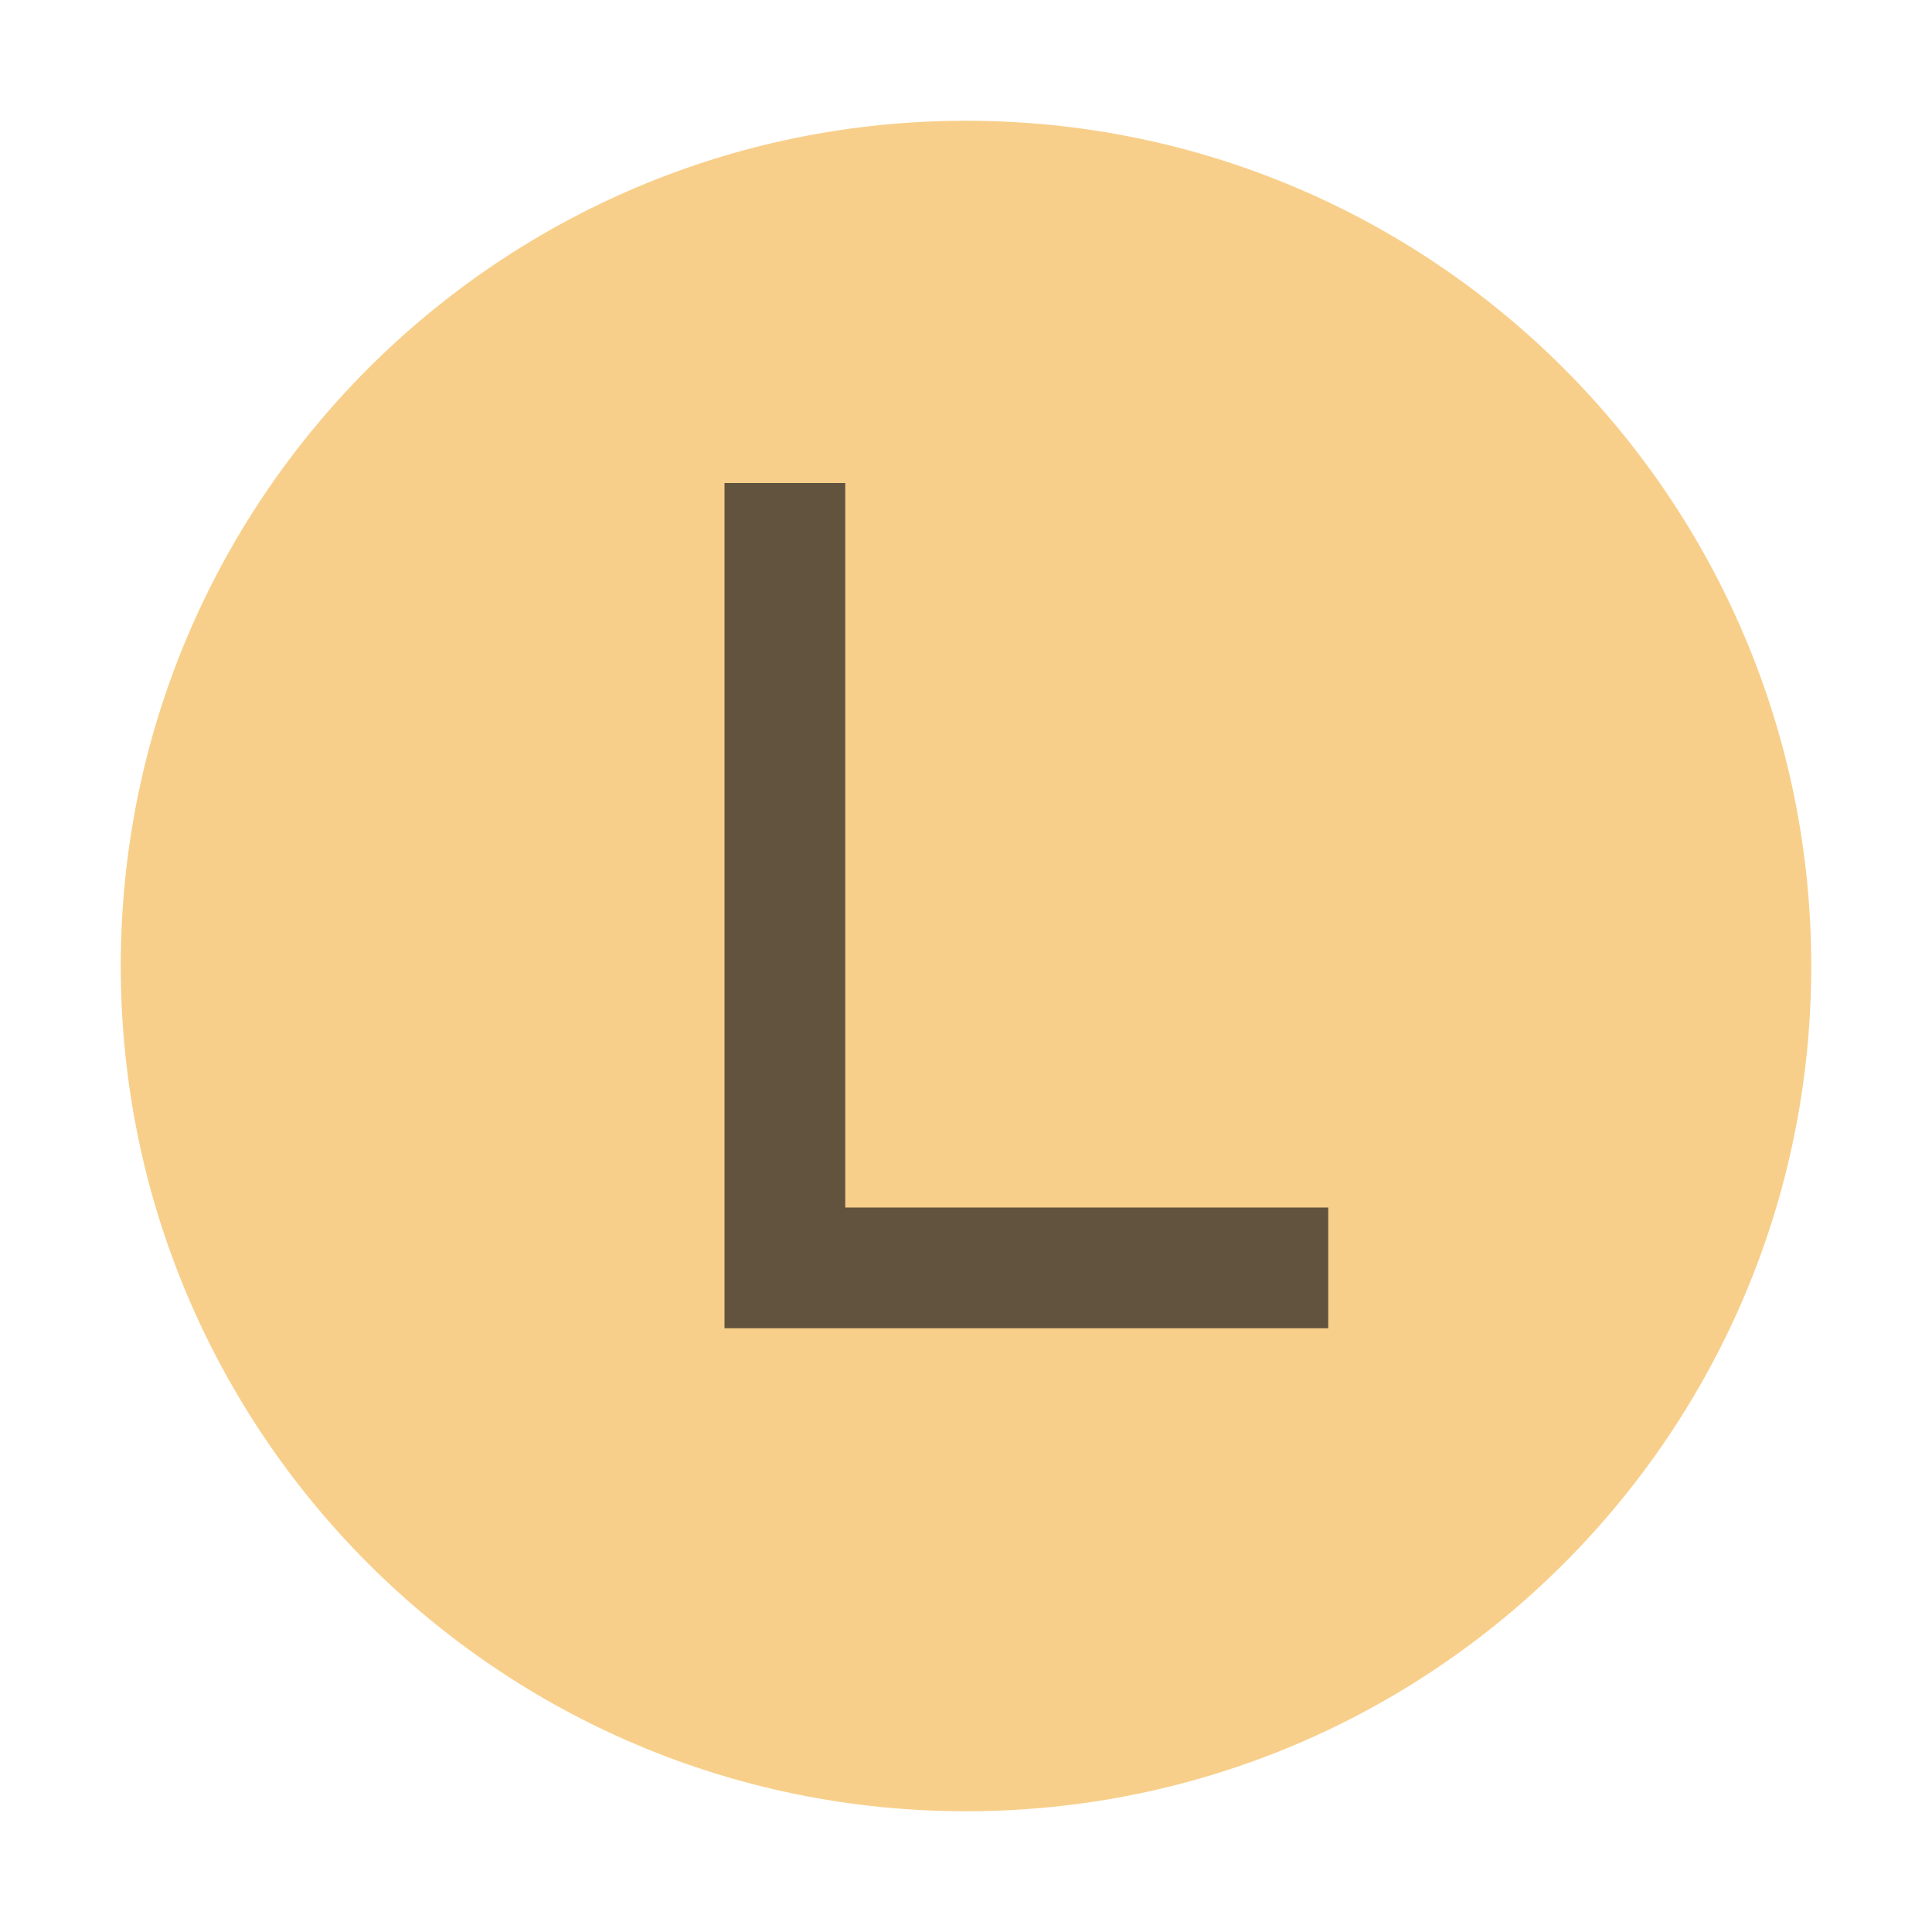
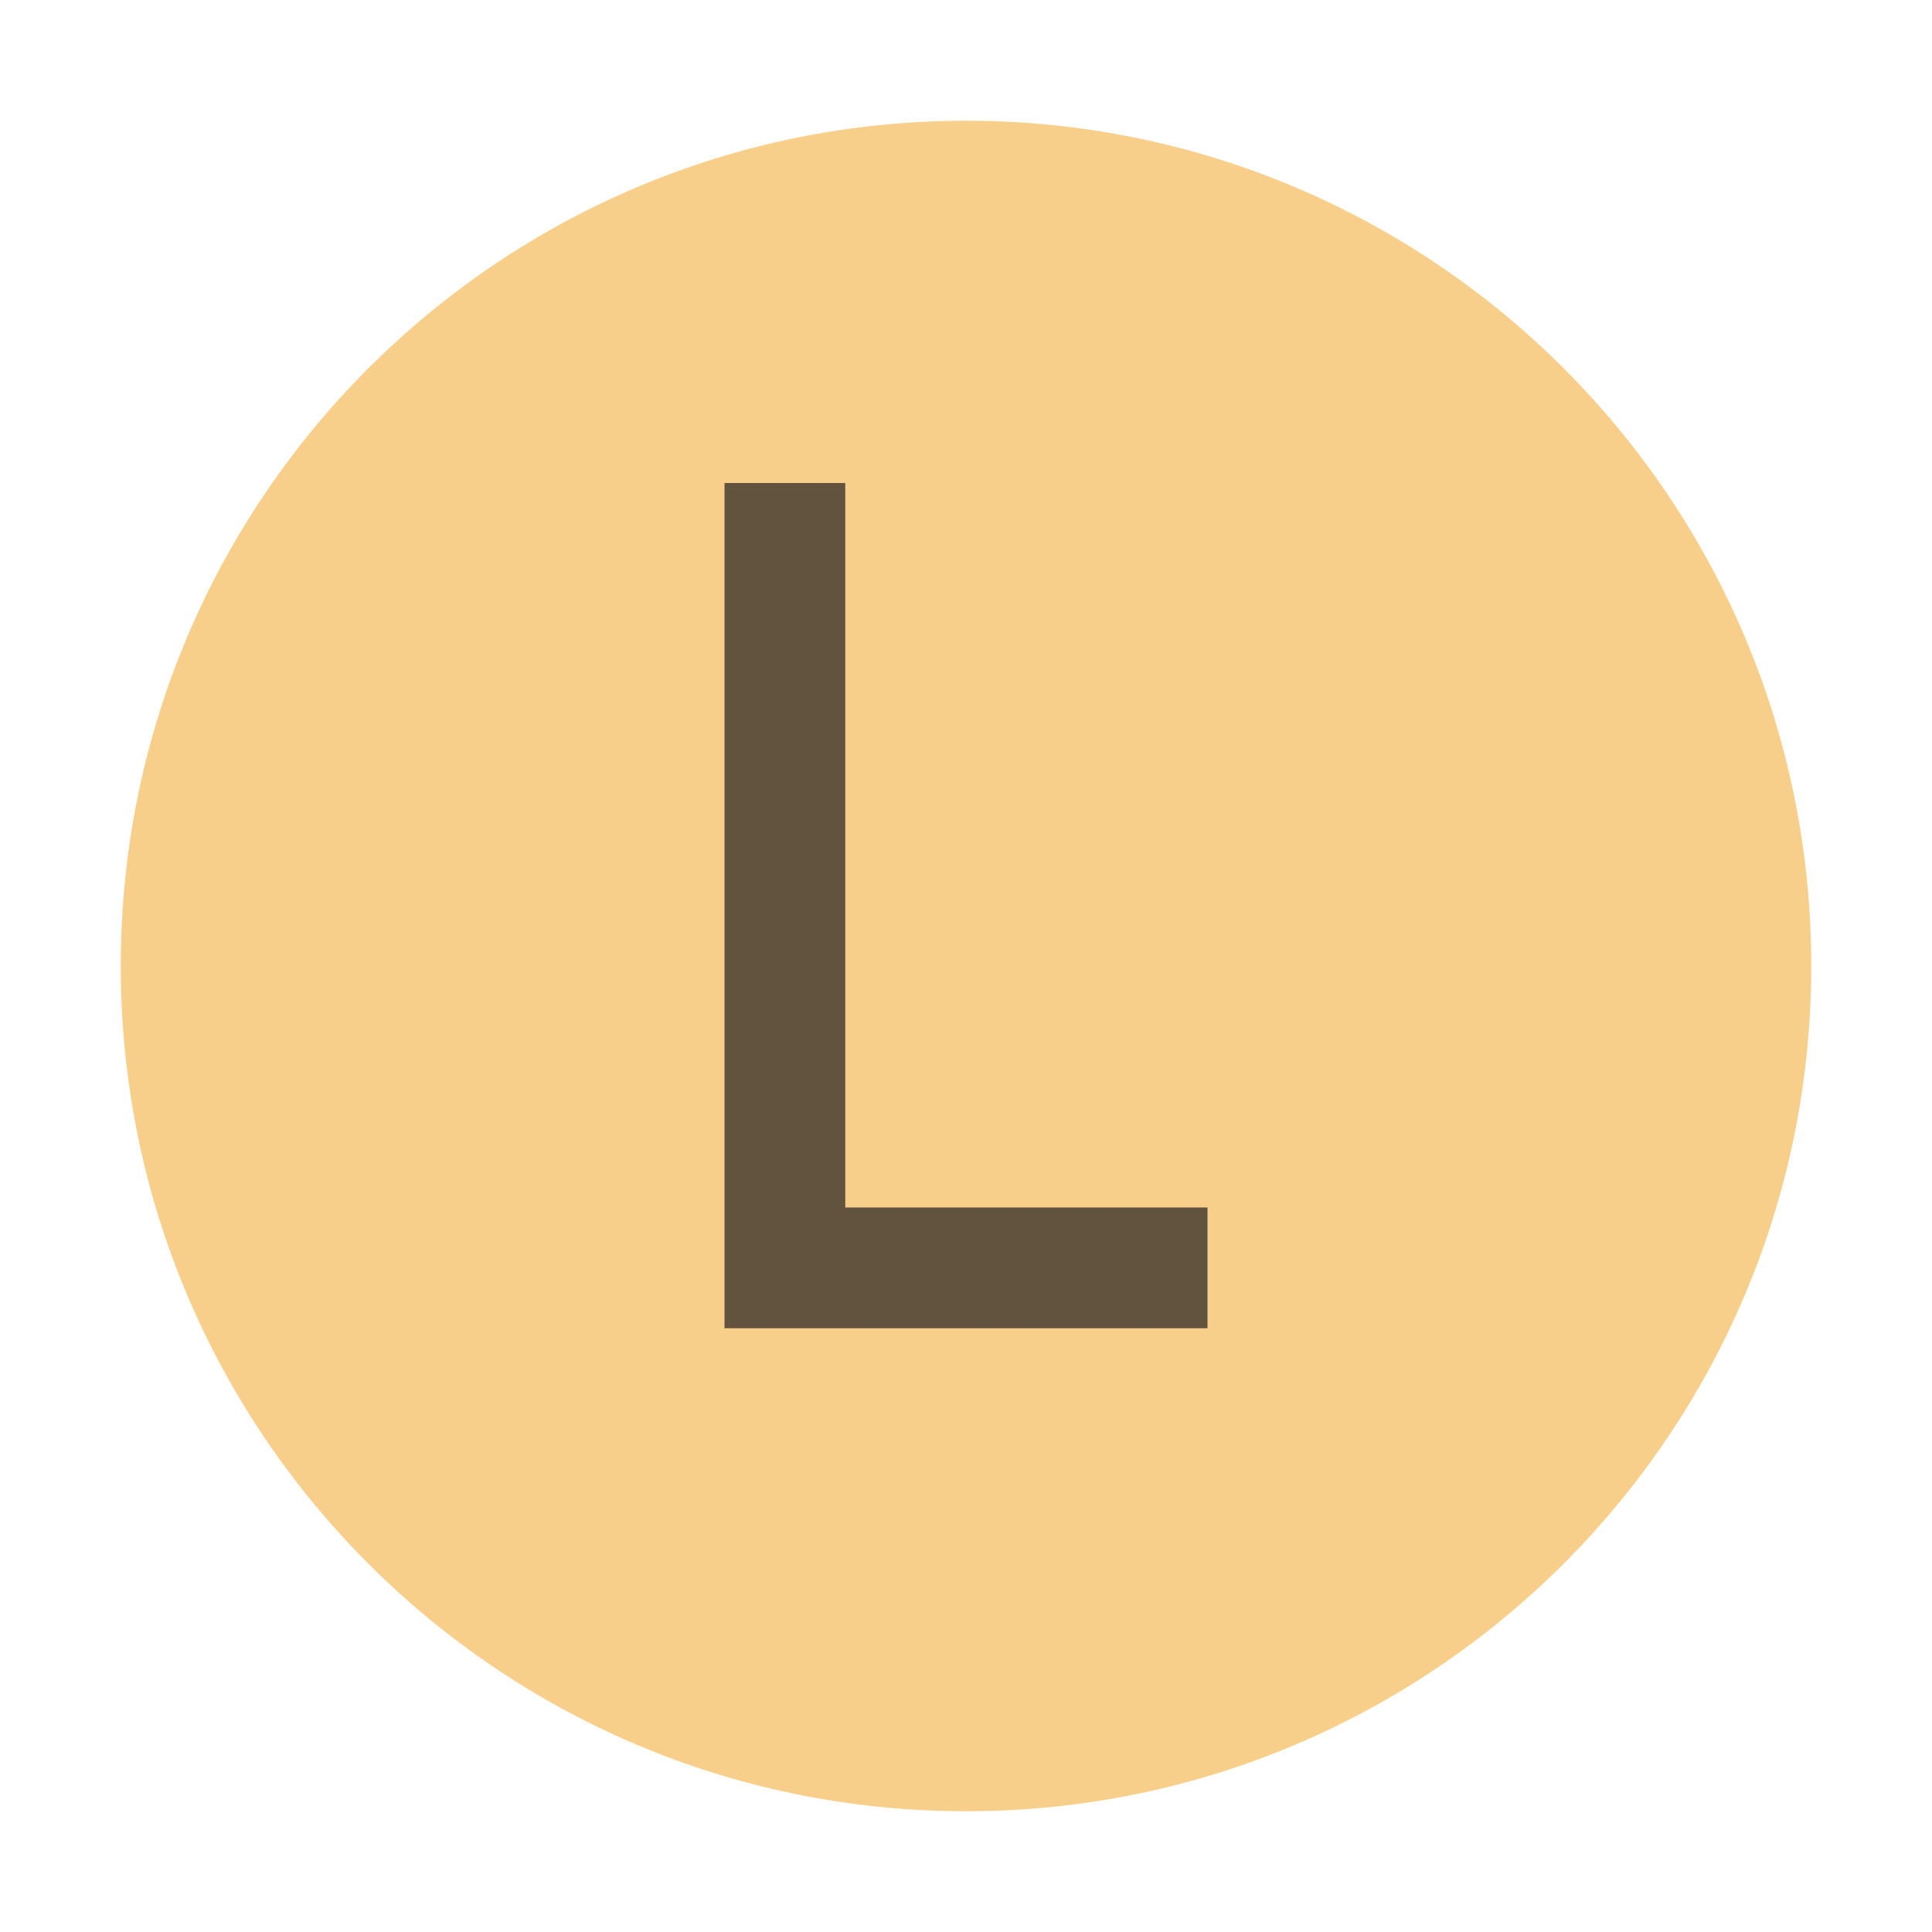
<svg xmlns="http://www.w3.org/2000/svg" width="16" height="16" viewBox="0 0 16 16">
  <g fill="none" fill-rule="evenodd">
    <path fill="#F4AF3D" fill-opacity=".6" d="M15,8 C15,11.866 11.866,15 8,15 C4.134,15 1,11.866 1,8 C1,4.134 4.134,1 8,1 C11.866,1 15,4.134 15,8" />
-     <polygon fill="#231F20" fill-opacity=".7" points="6 4 7 4 7 10 11 10 11 11 7 11 6 11" />
+     <polygon fill="#231F20" fill-opacity=".7" points="6 4 7 4 7 10 10 10 10 11 7 11 6 11" />
  </g>
</svg>
